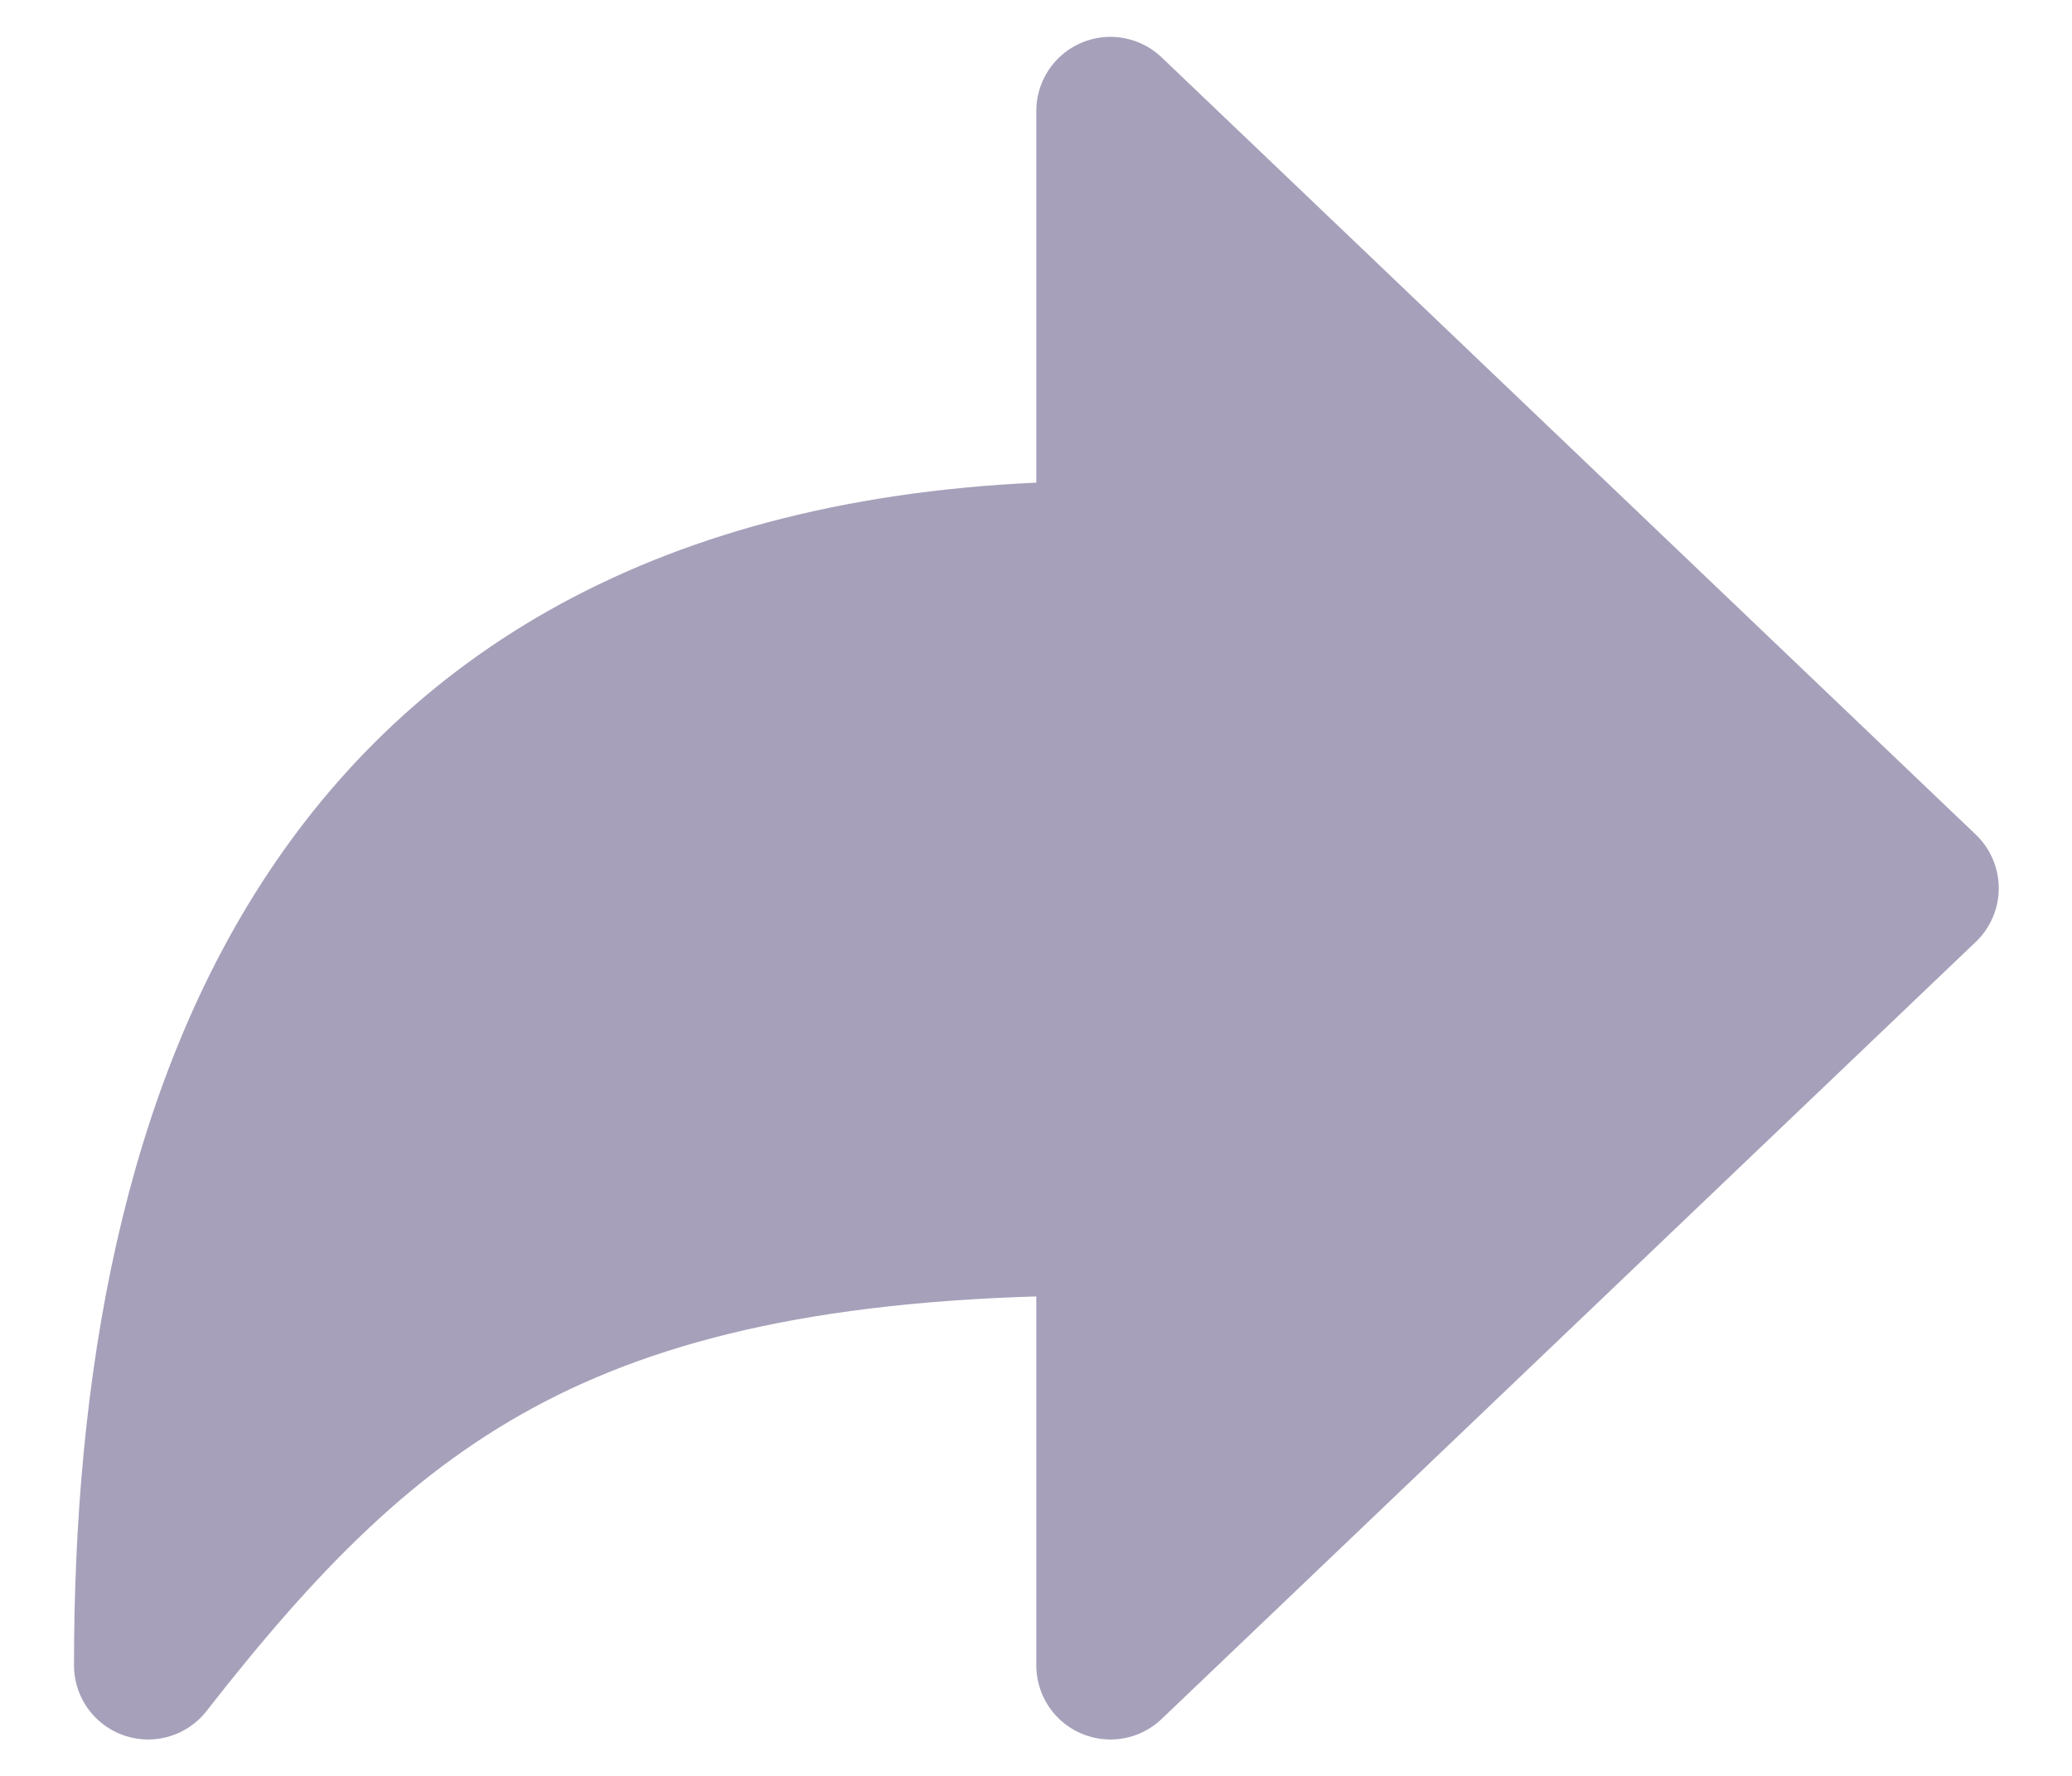
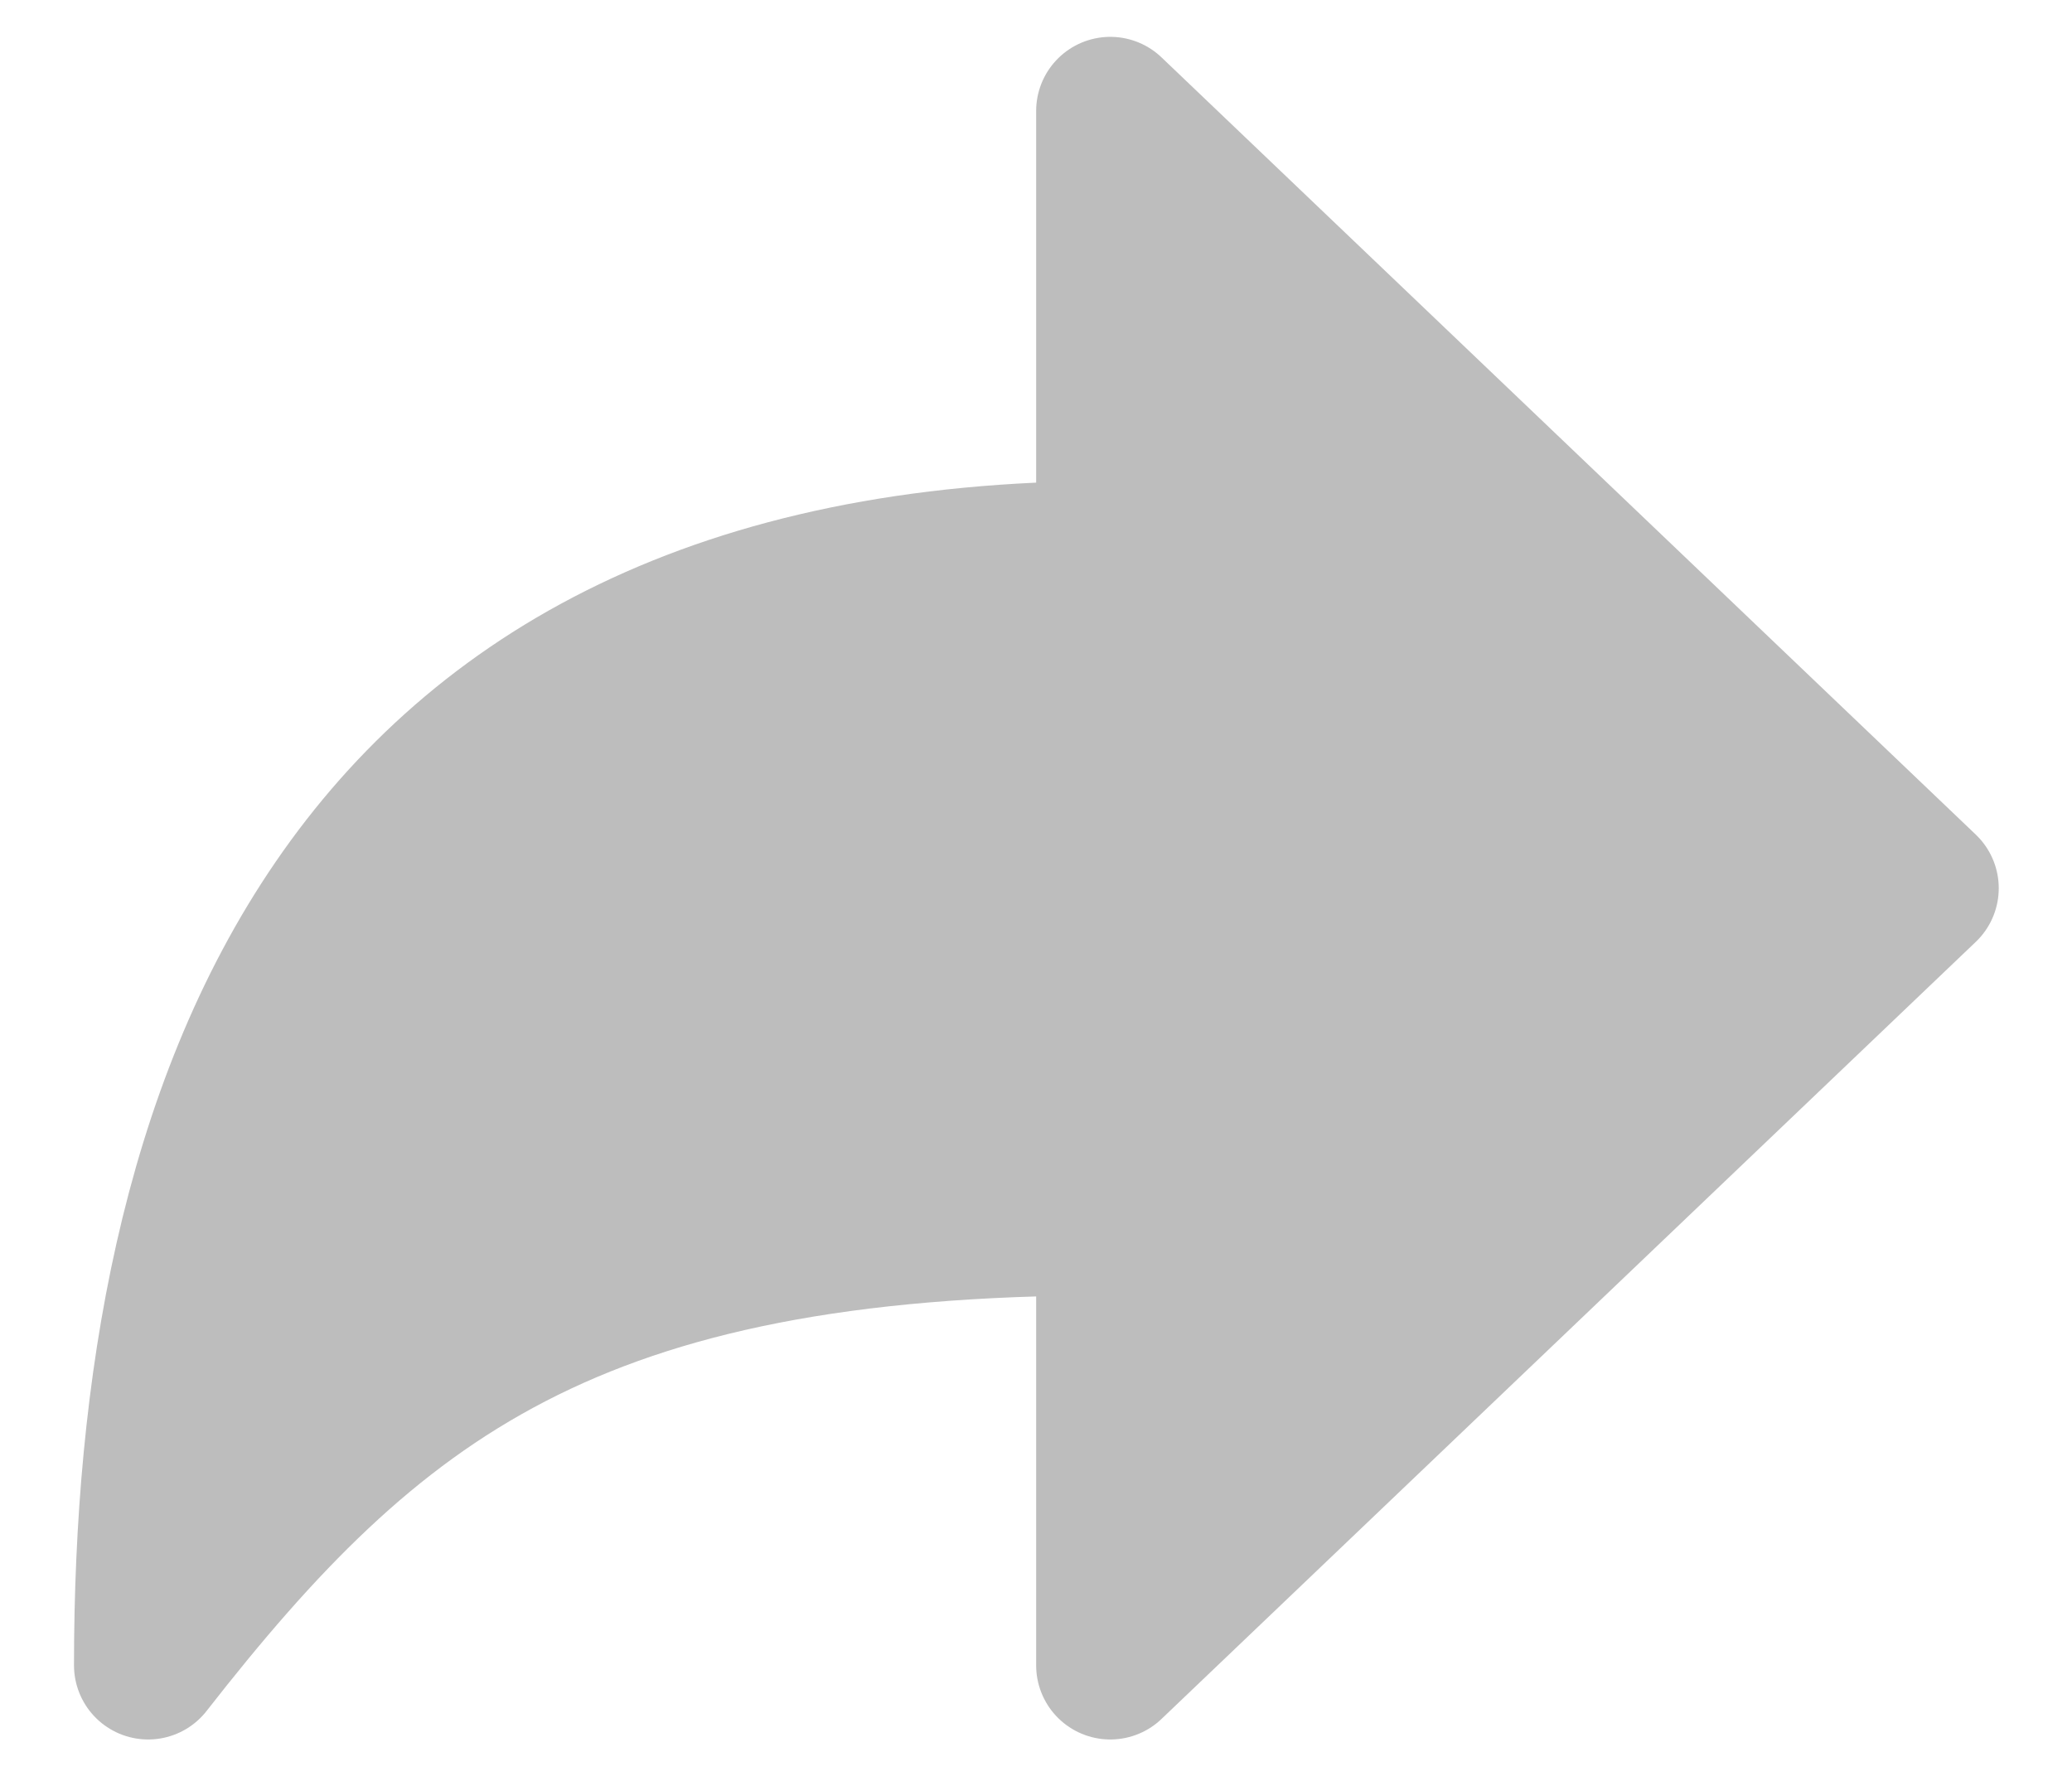
<svg xmlns="http://www.w3.org/2000/svg" width="14" height="12" viewBox="0 0 14 12" fill="none">
-   <path d="M13.004 6.002L7.503 0.75V3.751C2.238 3.751 1.001 7.526 1.001 11.253C2.521 9.307 3.864 8.252 7.503 8.252V11.253L13.004 6.002Z" fill="#A6A0BA" stroke="#A6A0BA" stroke-width="1.002" stroke-linejoin="round" />
+   <path d="M13.004 6.002L7.502 0.75V3.751C2.238 3.751 1.001 7.526 1.001 11.253C2.52 9.307 3.864 8.252 7.502 8.252V11.253L13.004 6.002Z" fill="#BDBDBD" stroke="#BDBDBD" stroke-width="1.002" stroke-linejoin="round" />
</svg>
